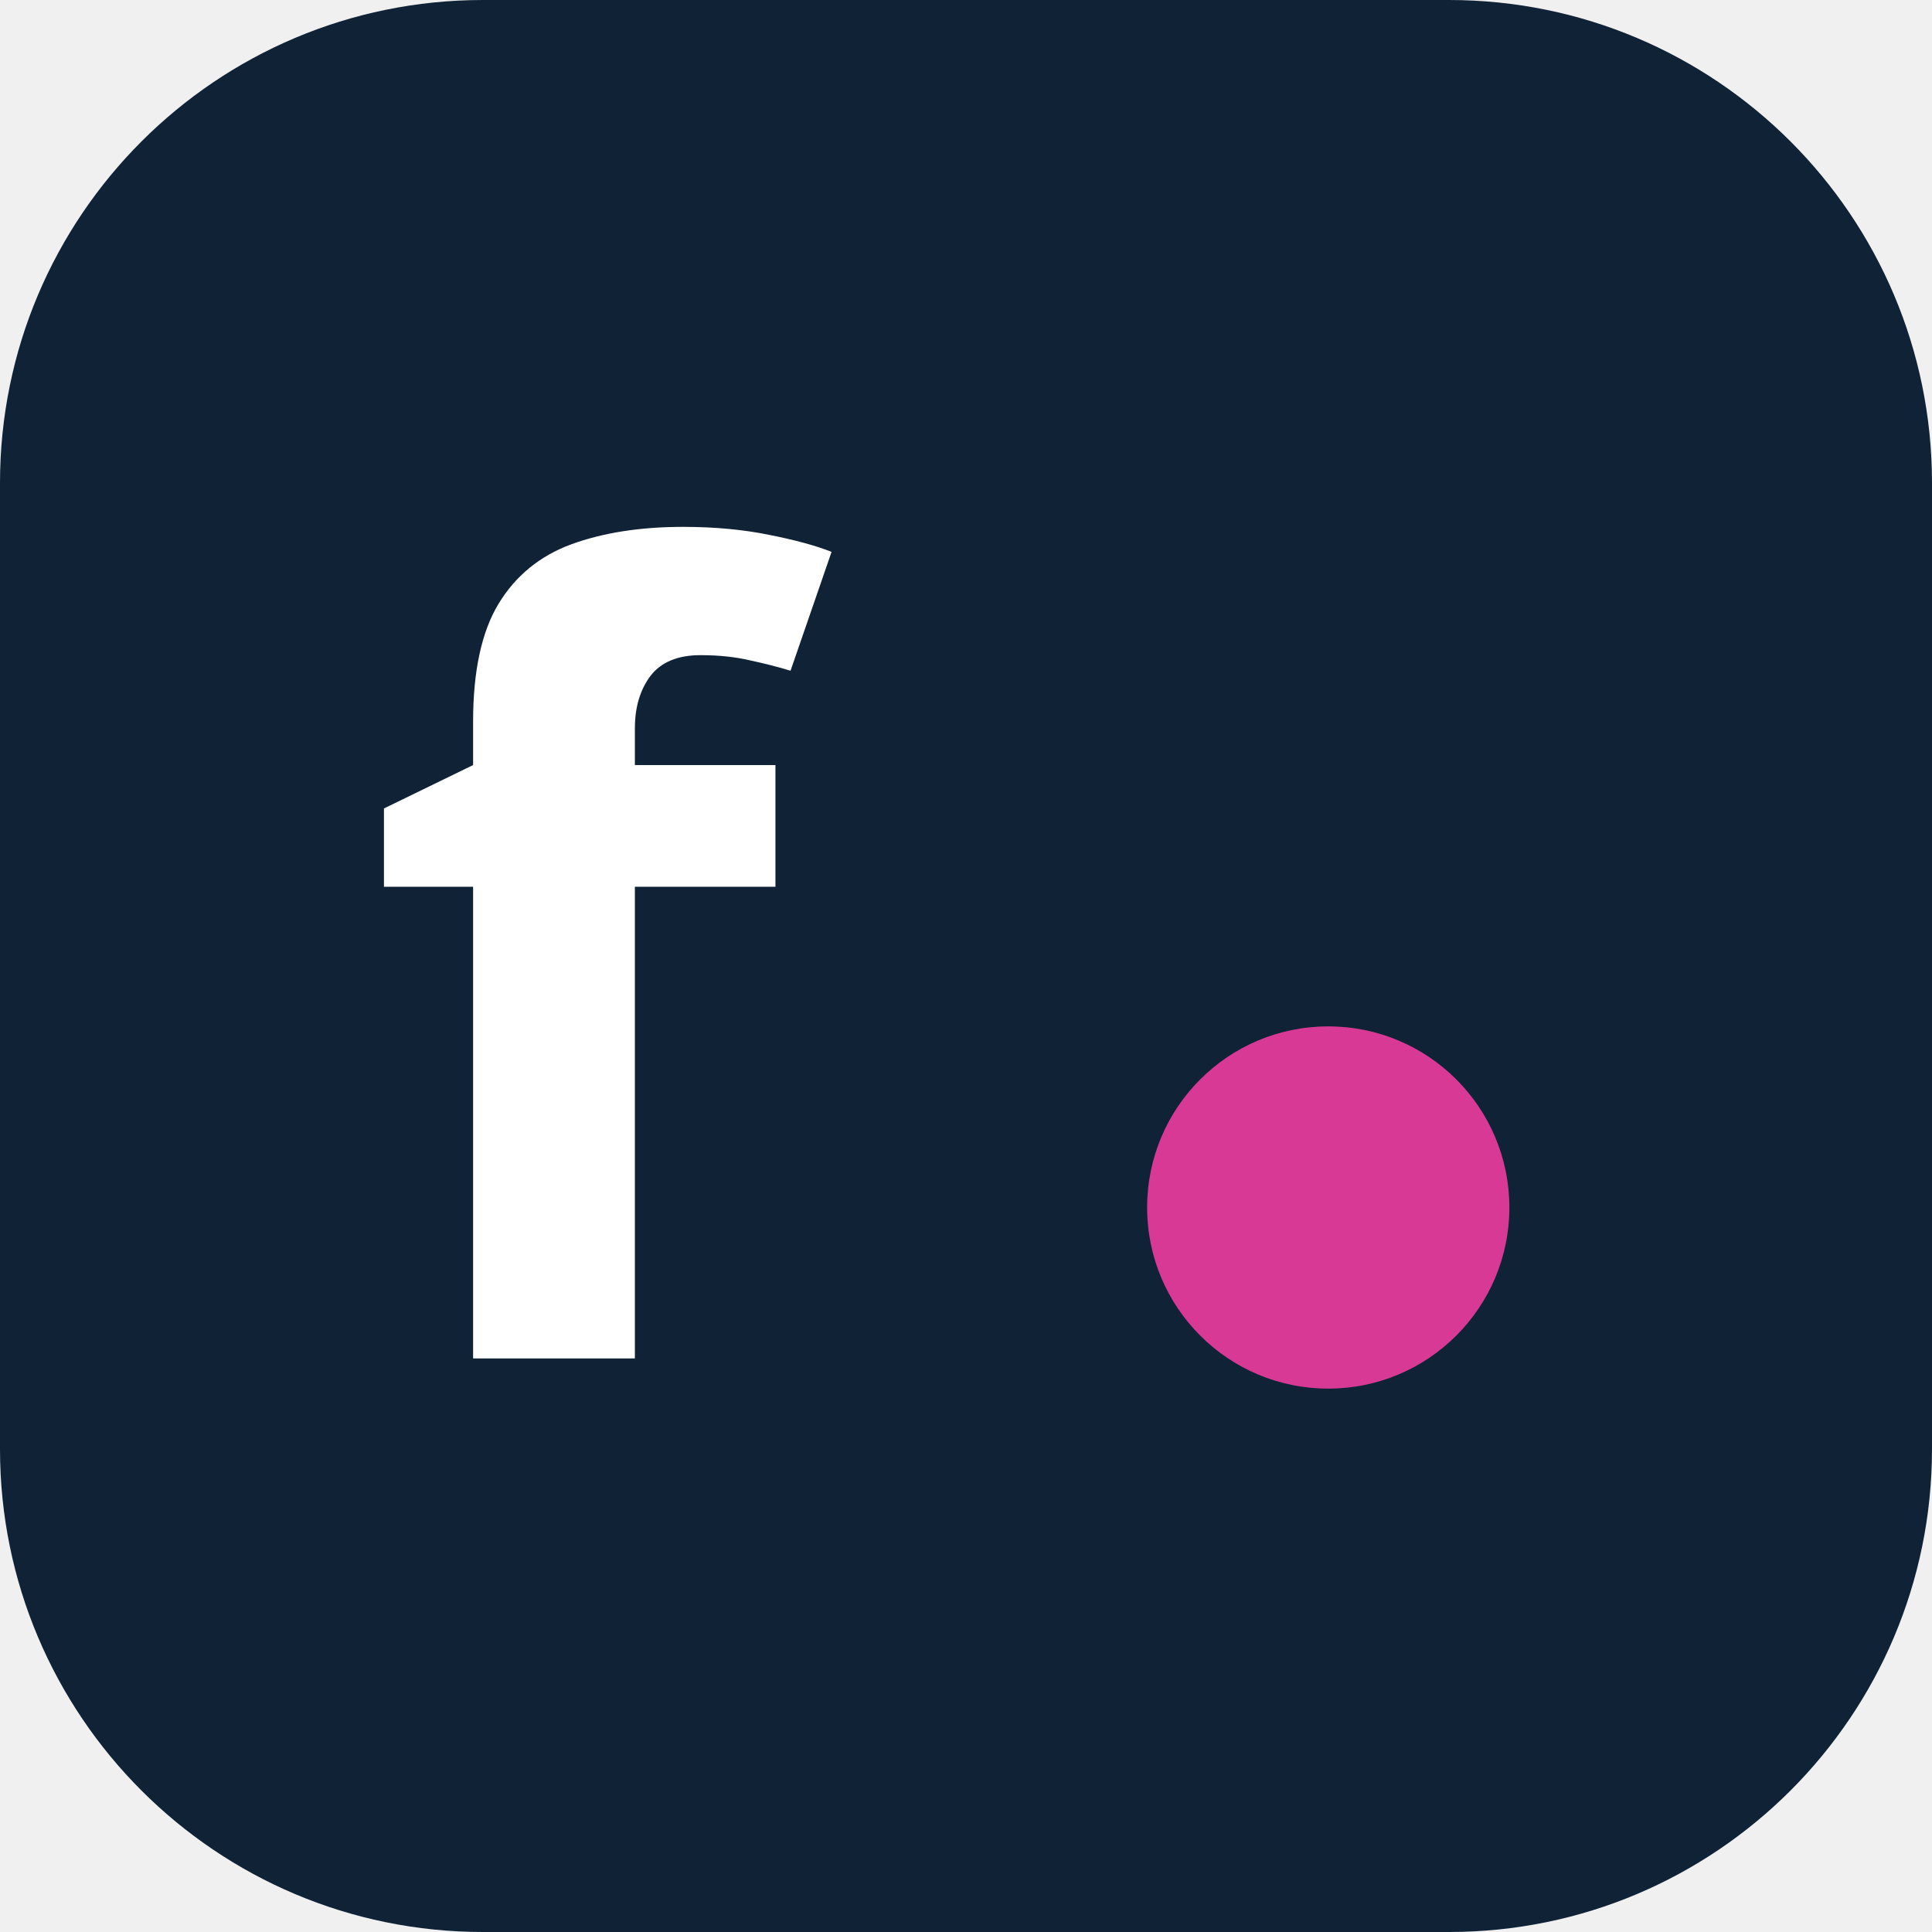
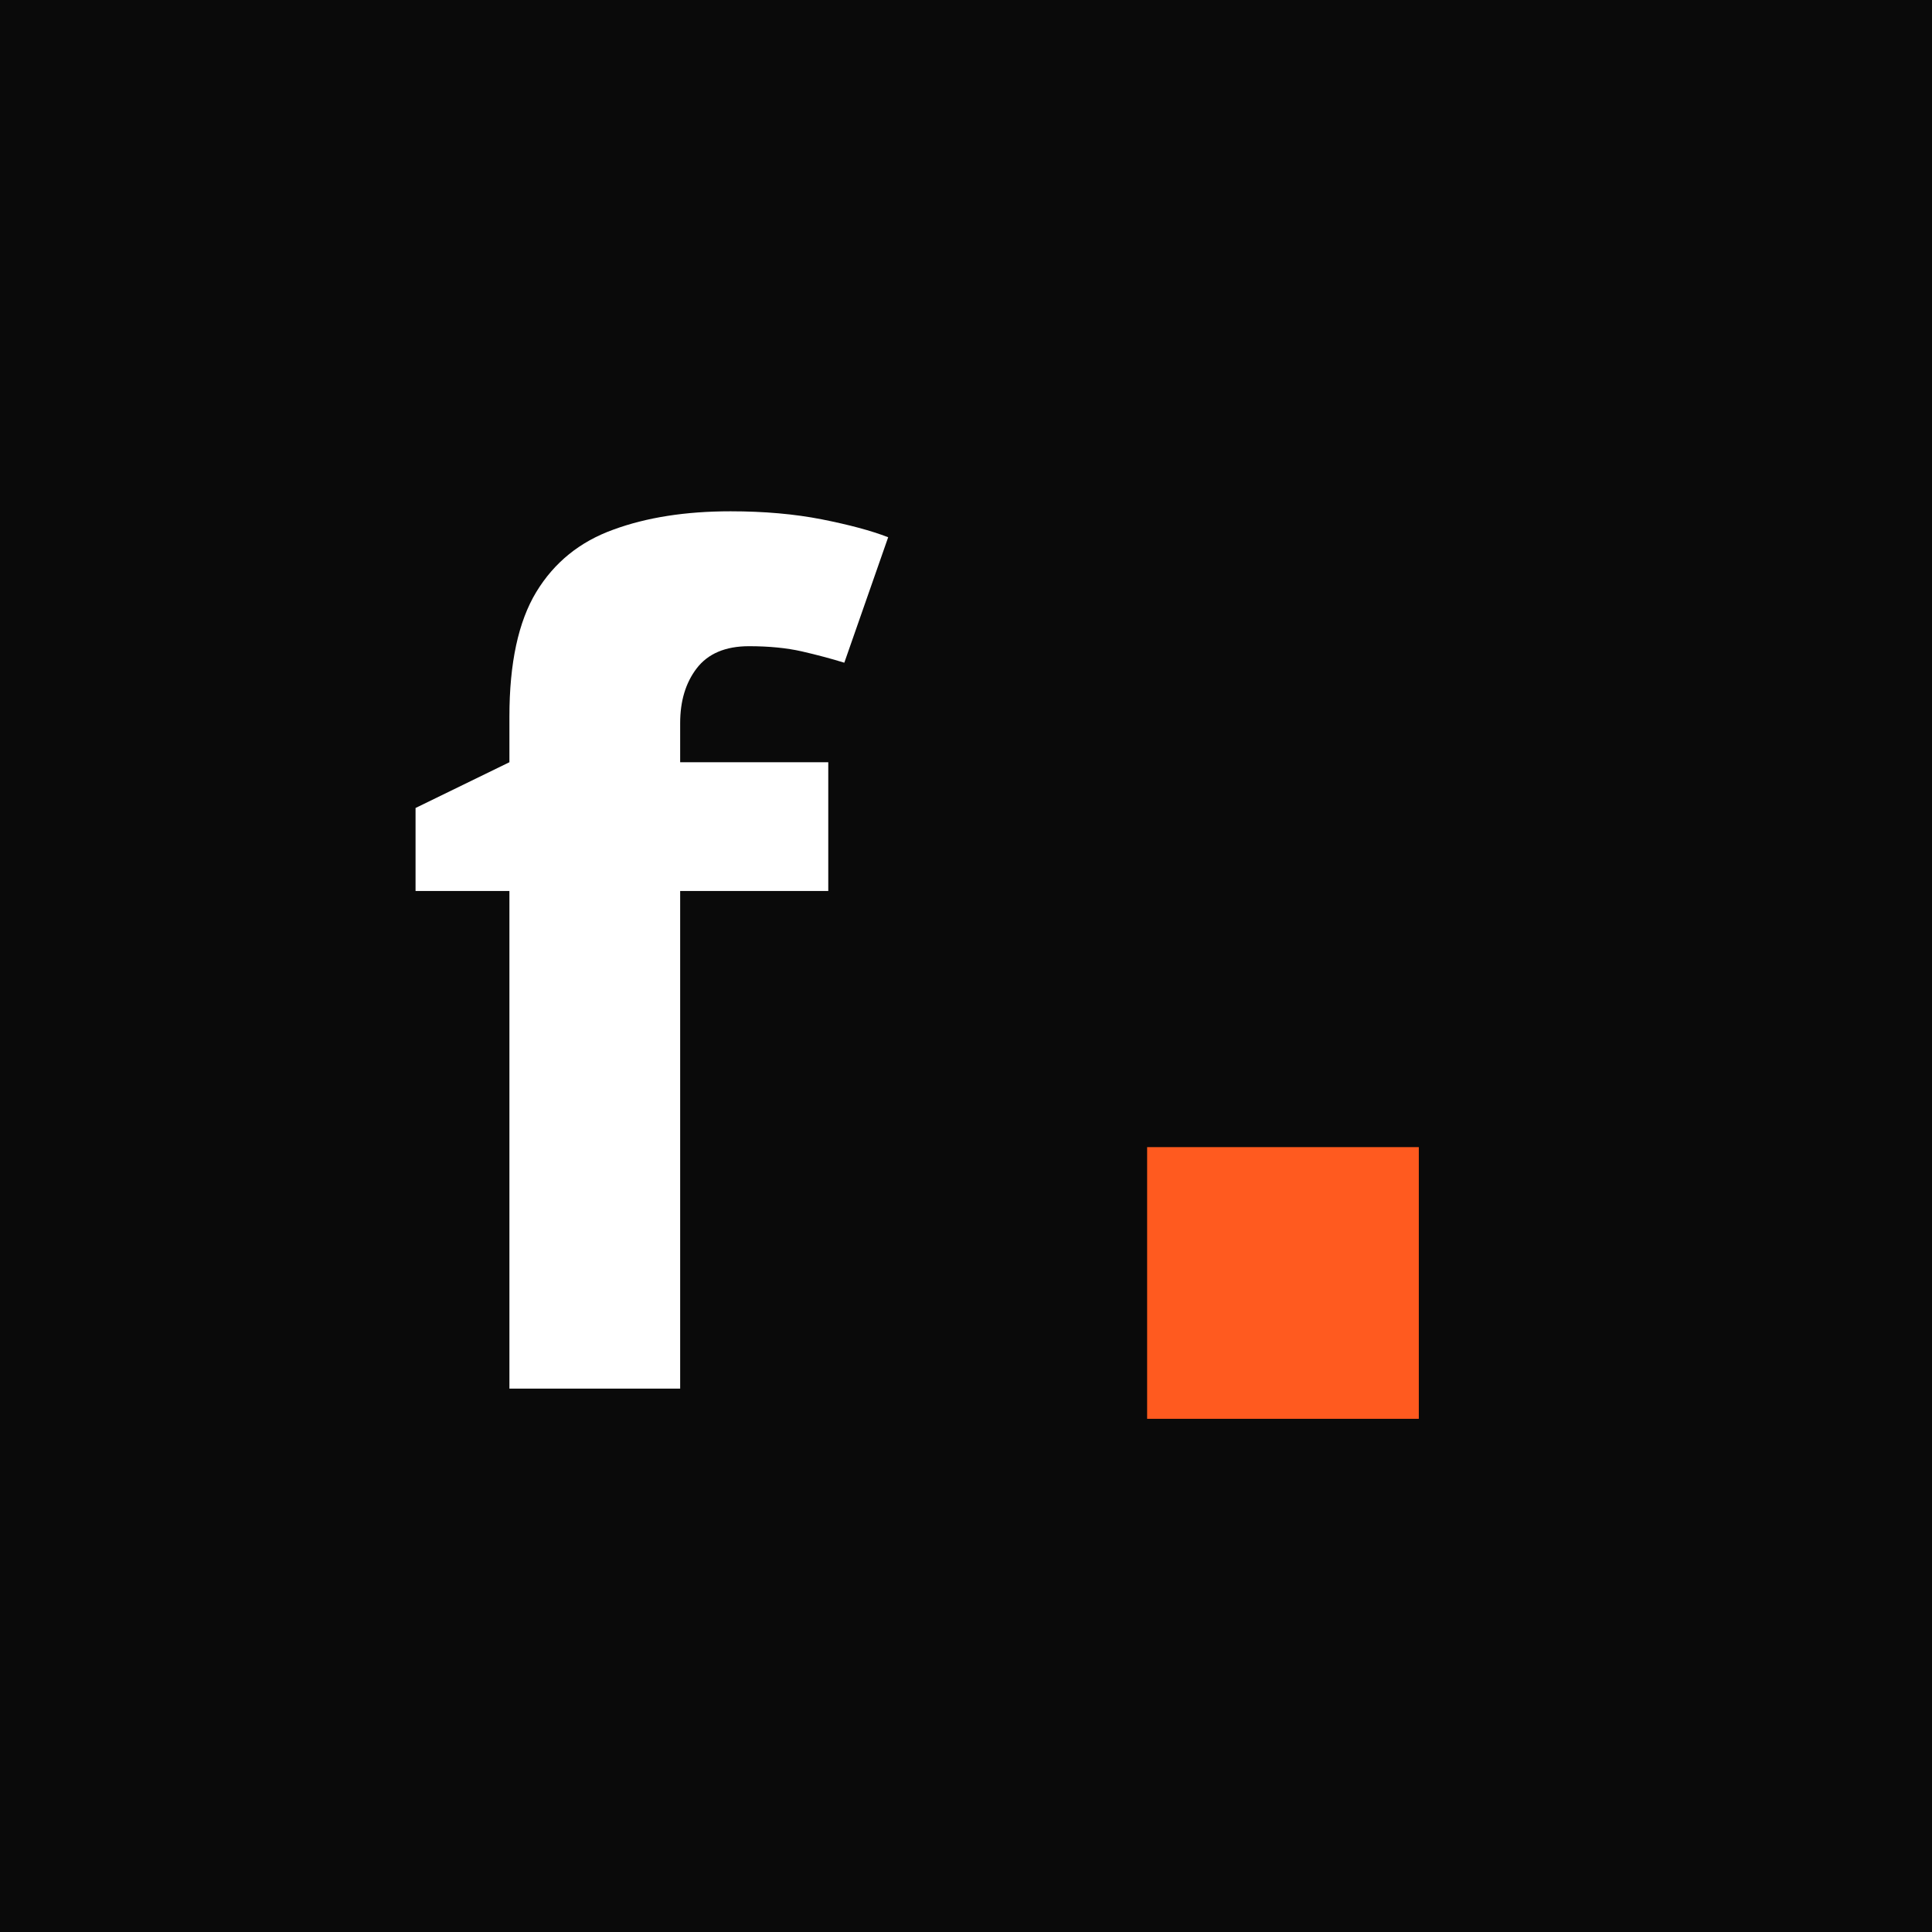
<svg xmlns="http://www.w3.org/2000/svg" viewBox="0 0 64 64">
-   <rect width="64" height="64" rx="16" fill="#0f2236" />
-   <text x="12" y="45" font-family="system-ui,sans-serif" font-size="36" font-weight="900" fill="#fff">f</text>
-   <circle cx="44" cy="40" r="6" fill="#d83995" />
+   <rect width="64" height="64" fill="#0a0a0a" />
+   <text x="13" y="46" font-family="system-ui,sans-serif" font-size="38" font-weight="900" fill="#fff">f</text>
+   <rect x="38" y="38" width="9" height="9" fill="#ff5a1f" />
</svg>
